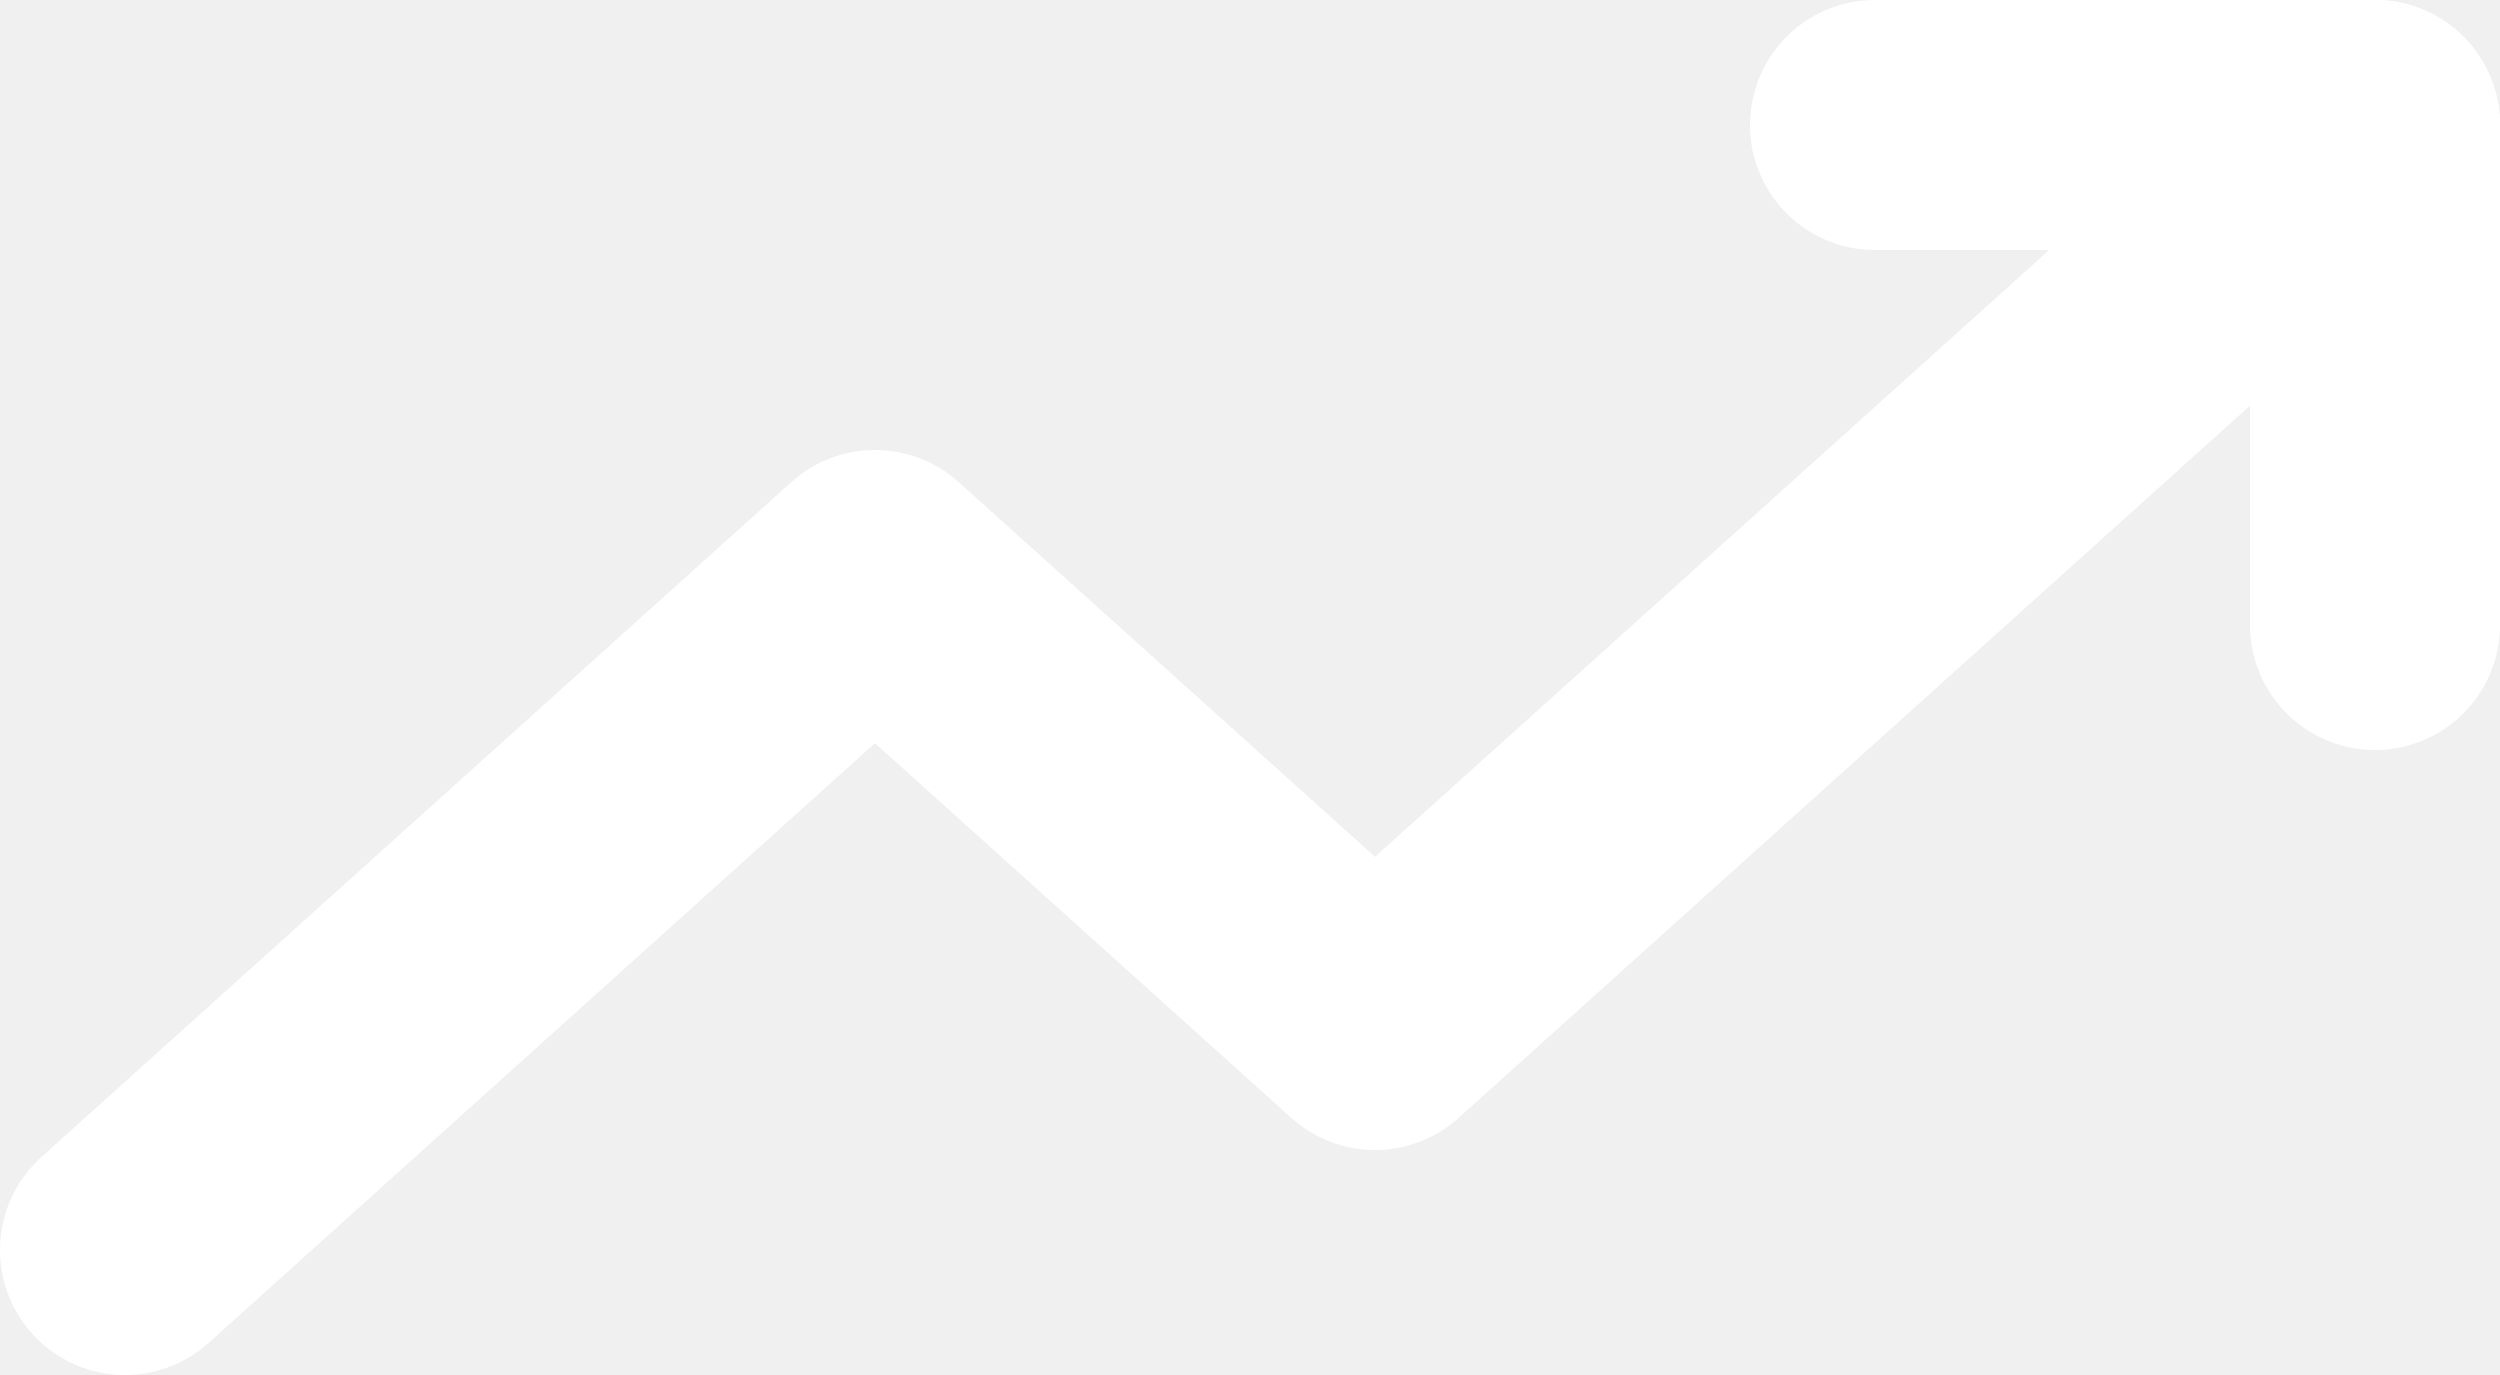
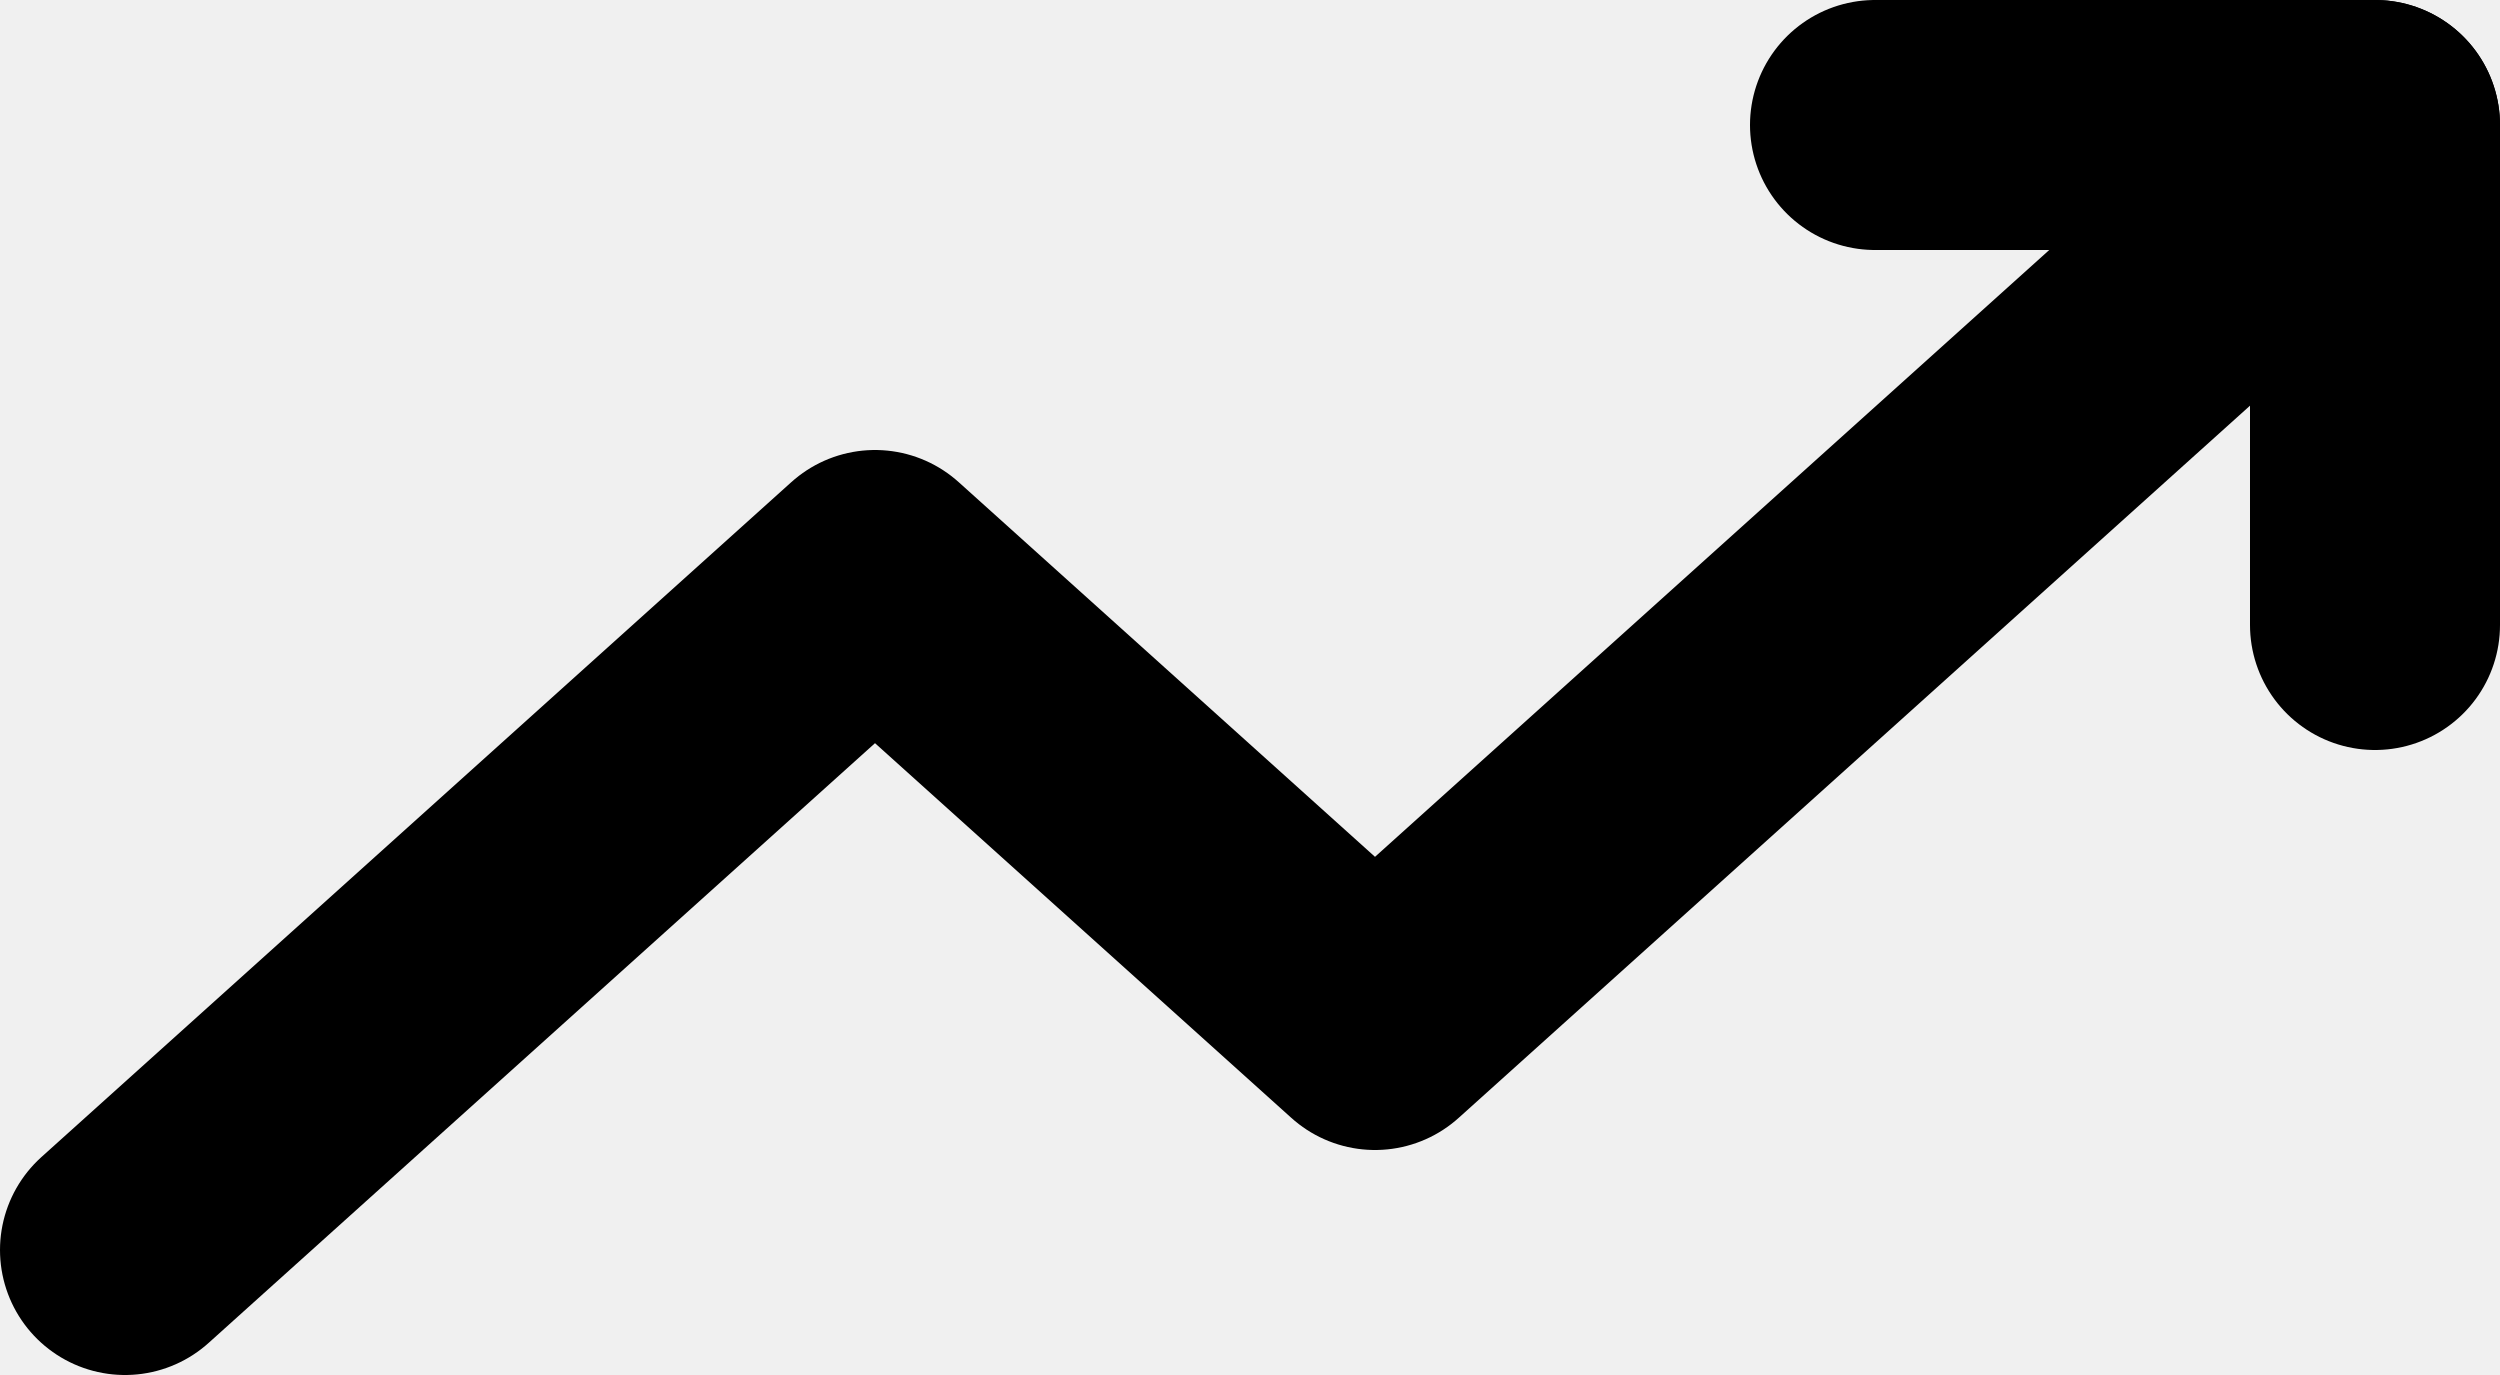
<svg xmlns="http://www.w3.org/2000/svg" width="20" height="11" viewBox="0 0 20 11" fill="none">
-   <path d="M1 10L7 4.6L11 8.2L19 1" stroke="white" stroke-width="2" stroke-linecap="round" stroke-linejoin="round" />
-   <path d="M15 1H19V5" stroke="white" stroke-width="2" stroke-linecap="round" stroke-linejoin="round" />
+   <path d="M1 10L7 4.6L11 8.2L19 1" stroke="currentColor" stroke-width="2" stroke-linecap="round" stroke-linejoin="round" />
+   <path d="M15 1H19V5" stroke="currentColor" stroke-width="2" stroke-linecap="round" stroke-linejoin="round" />
</svg>
